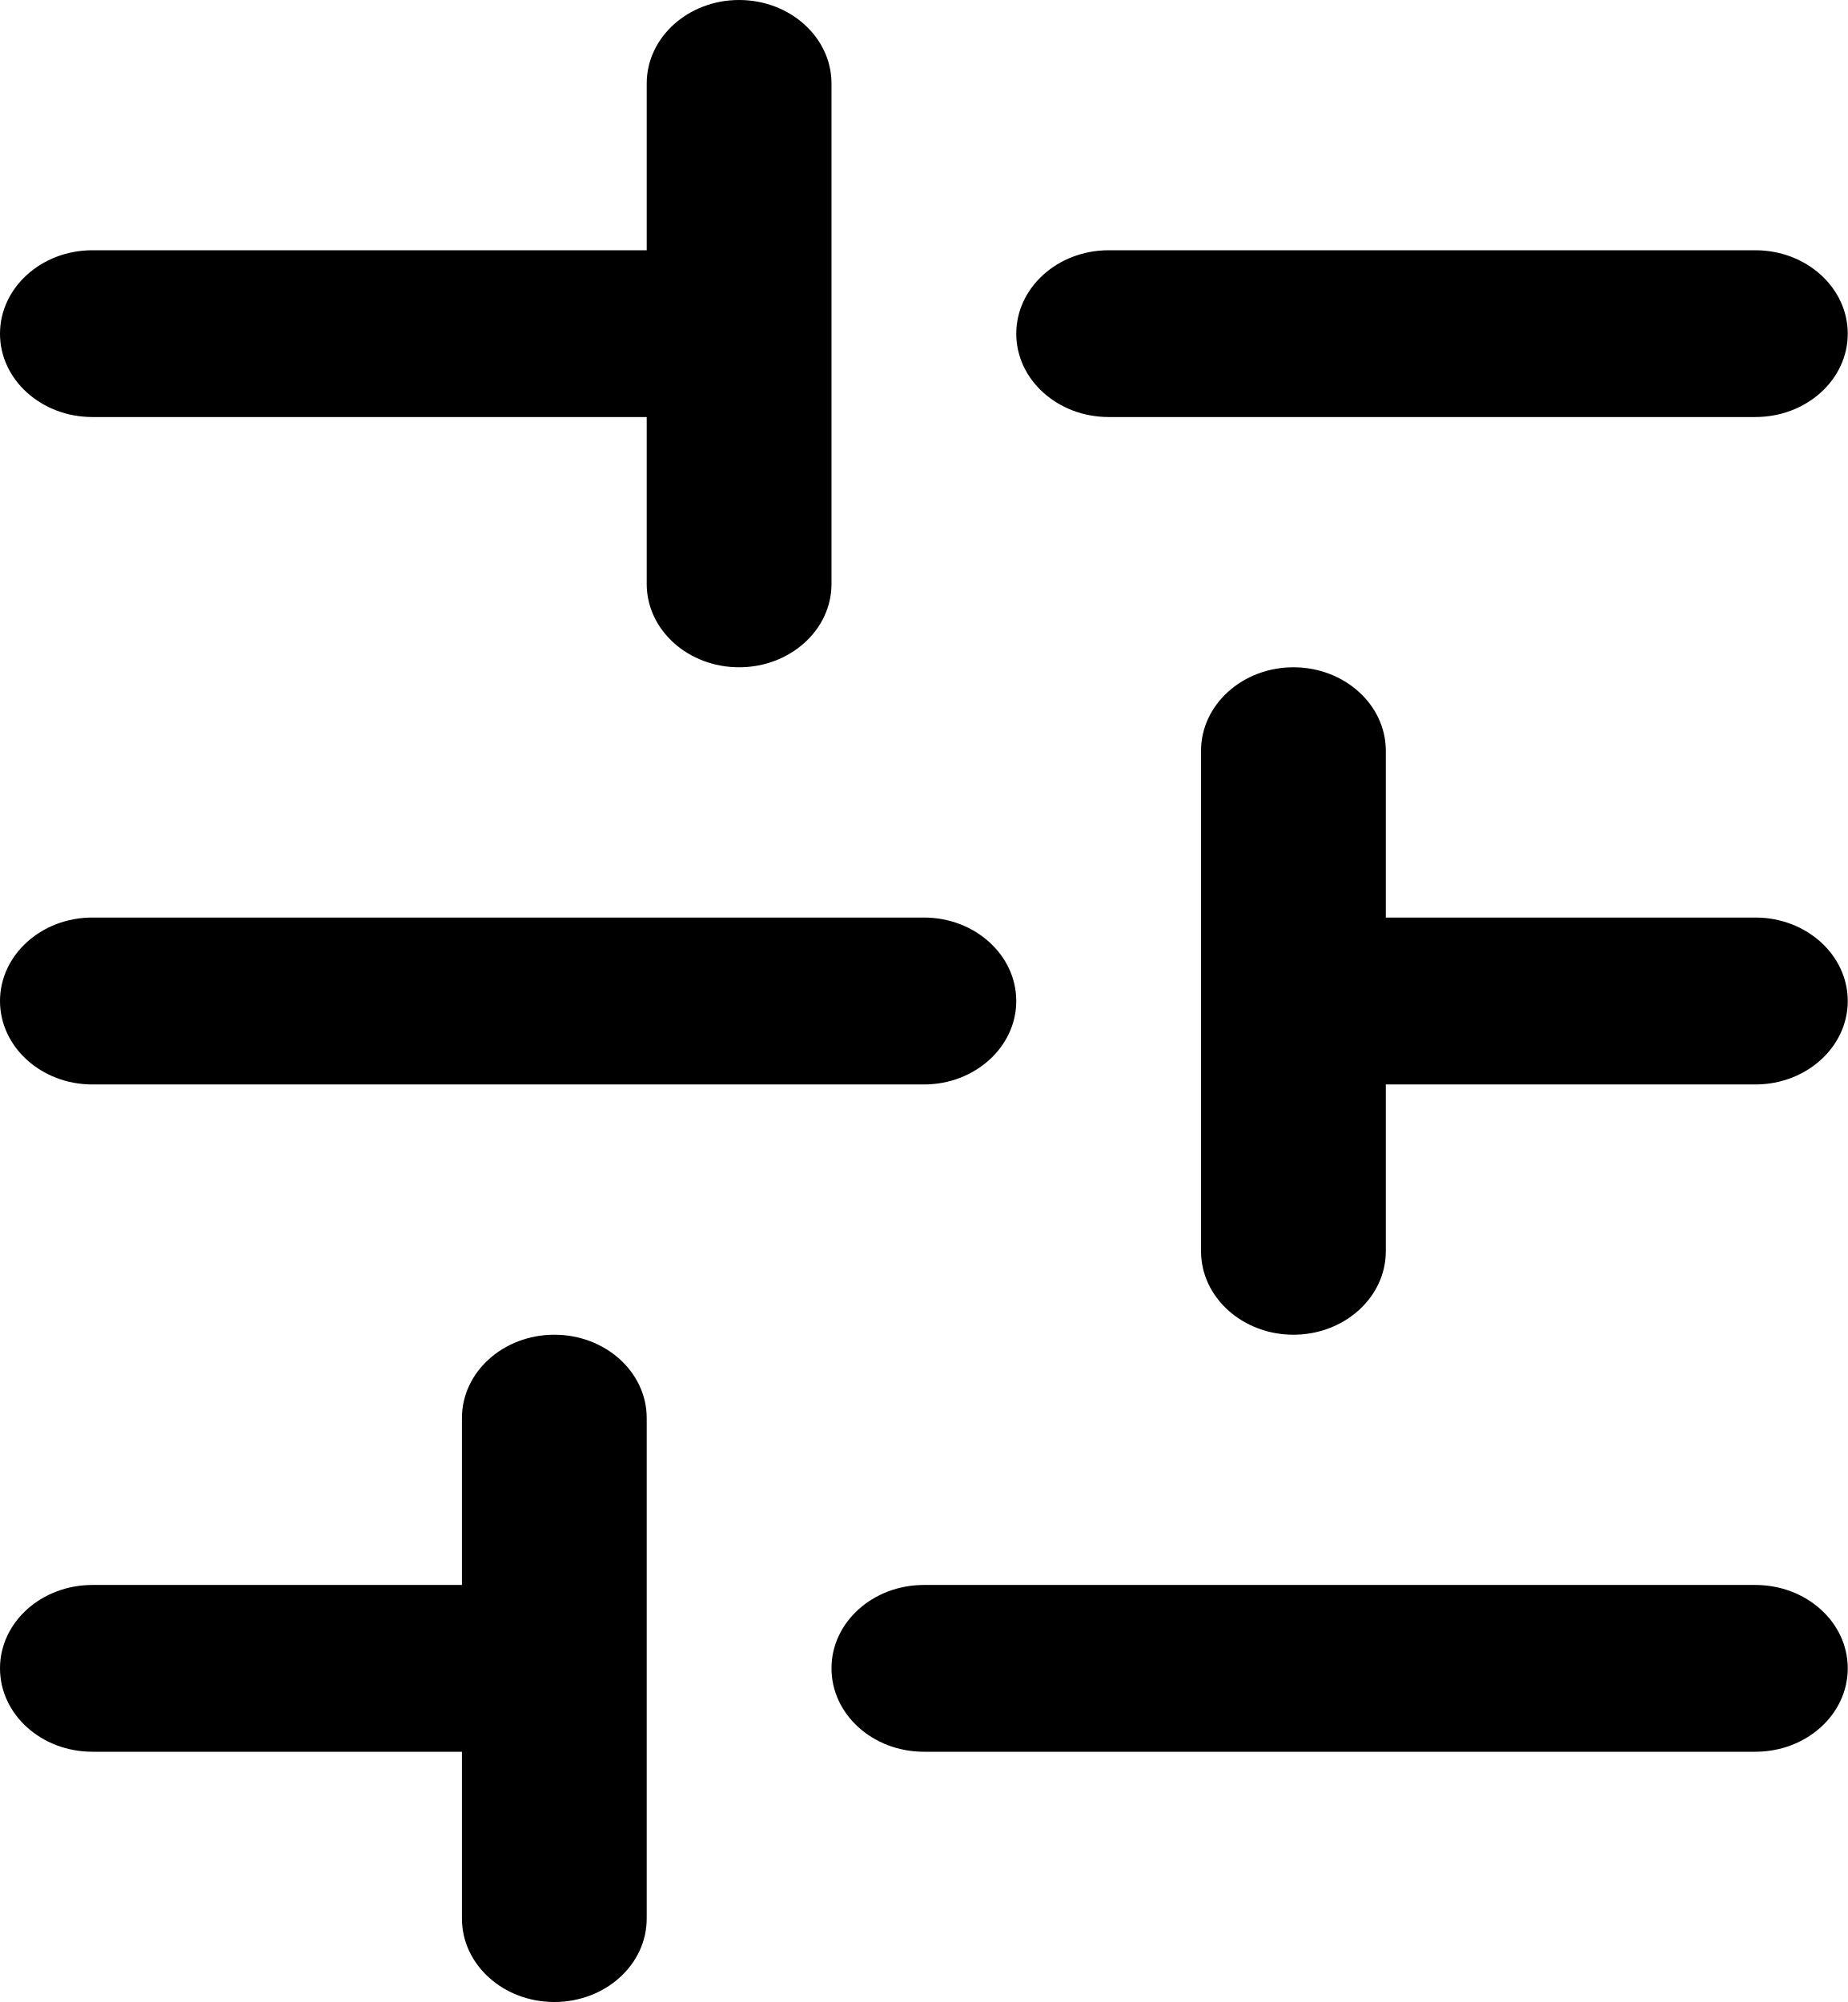
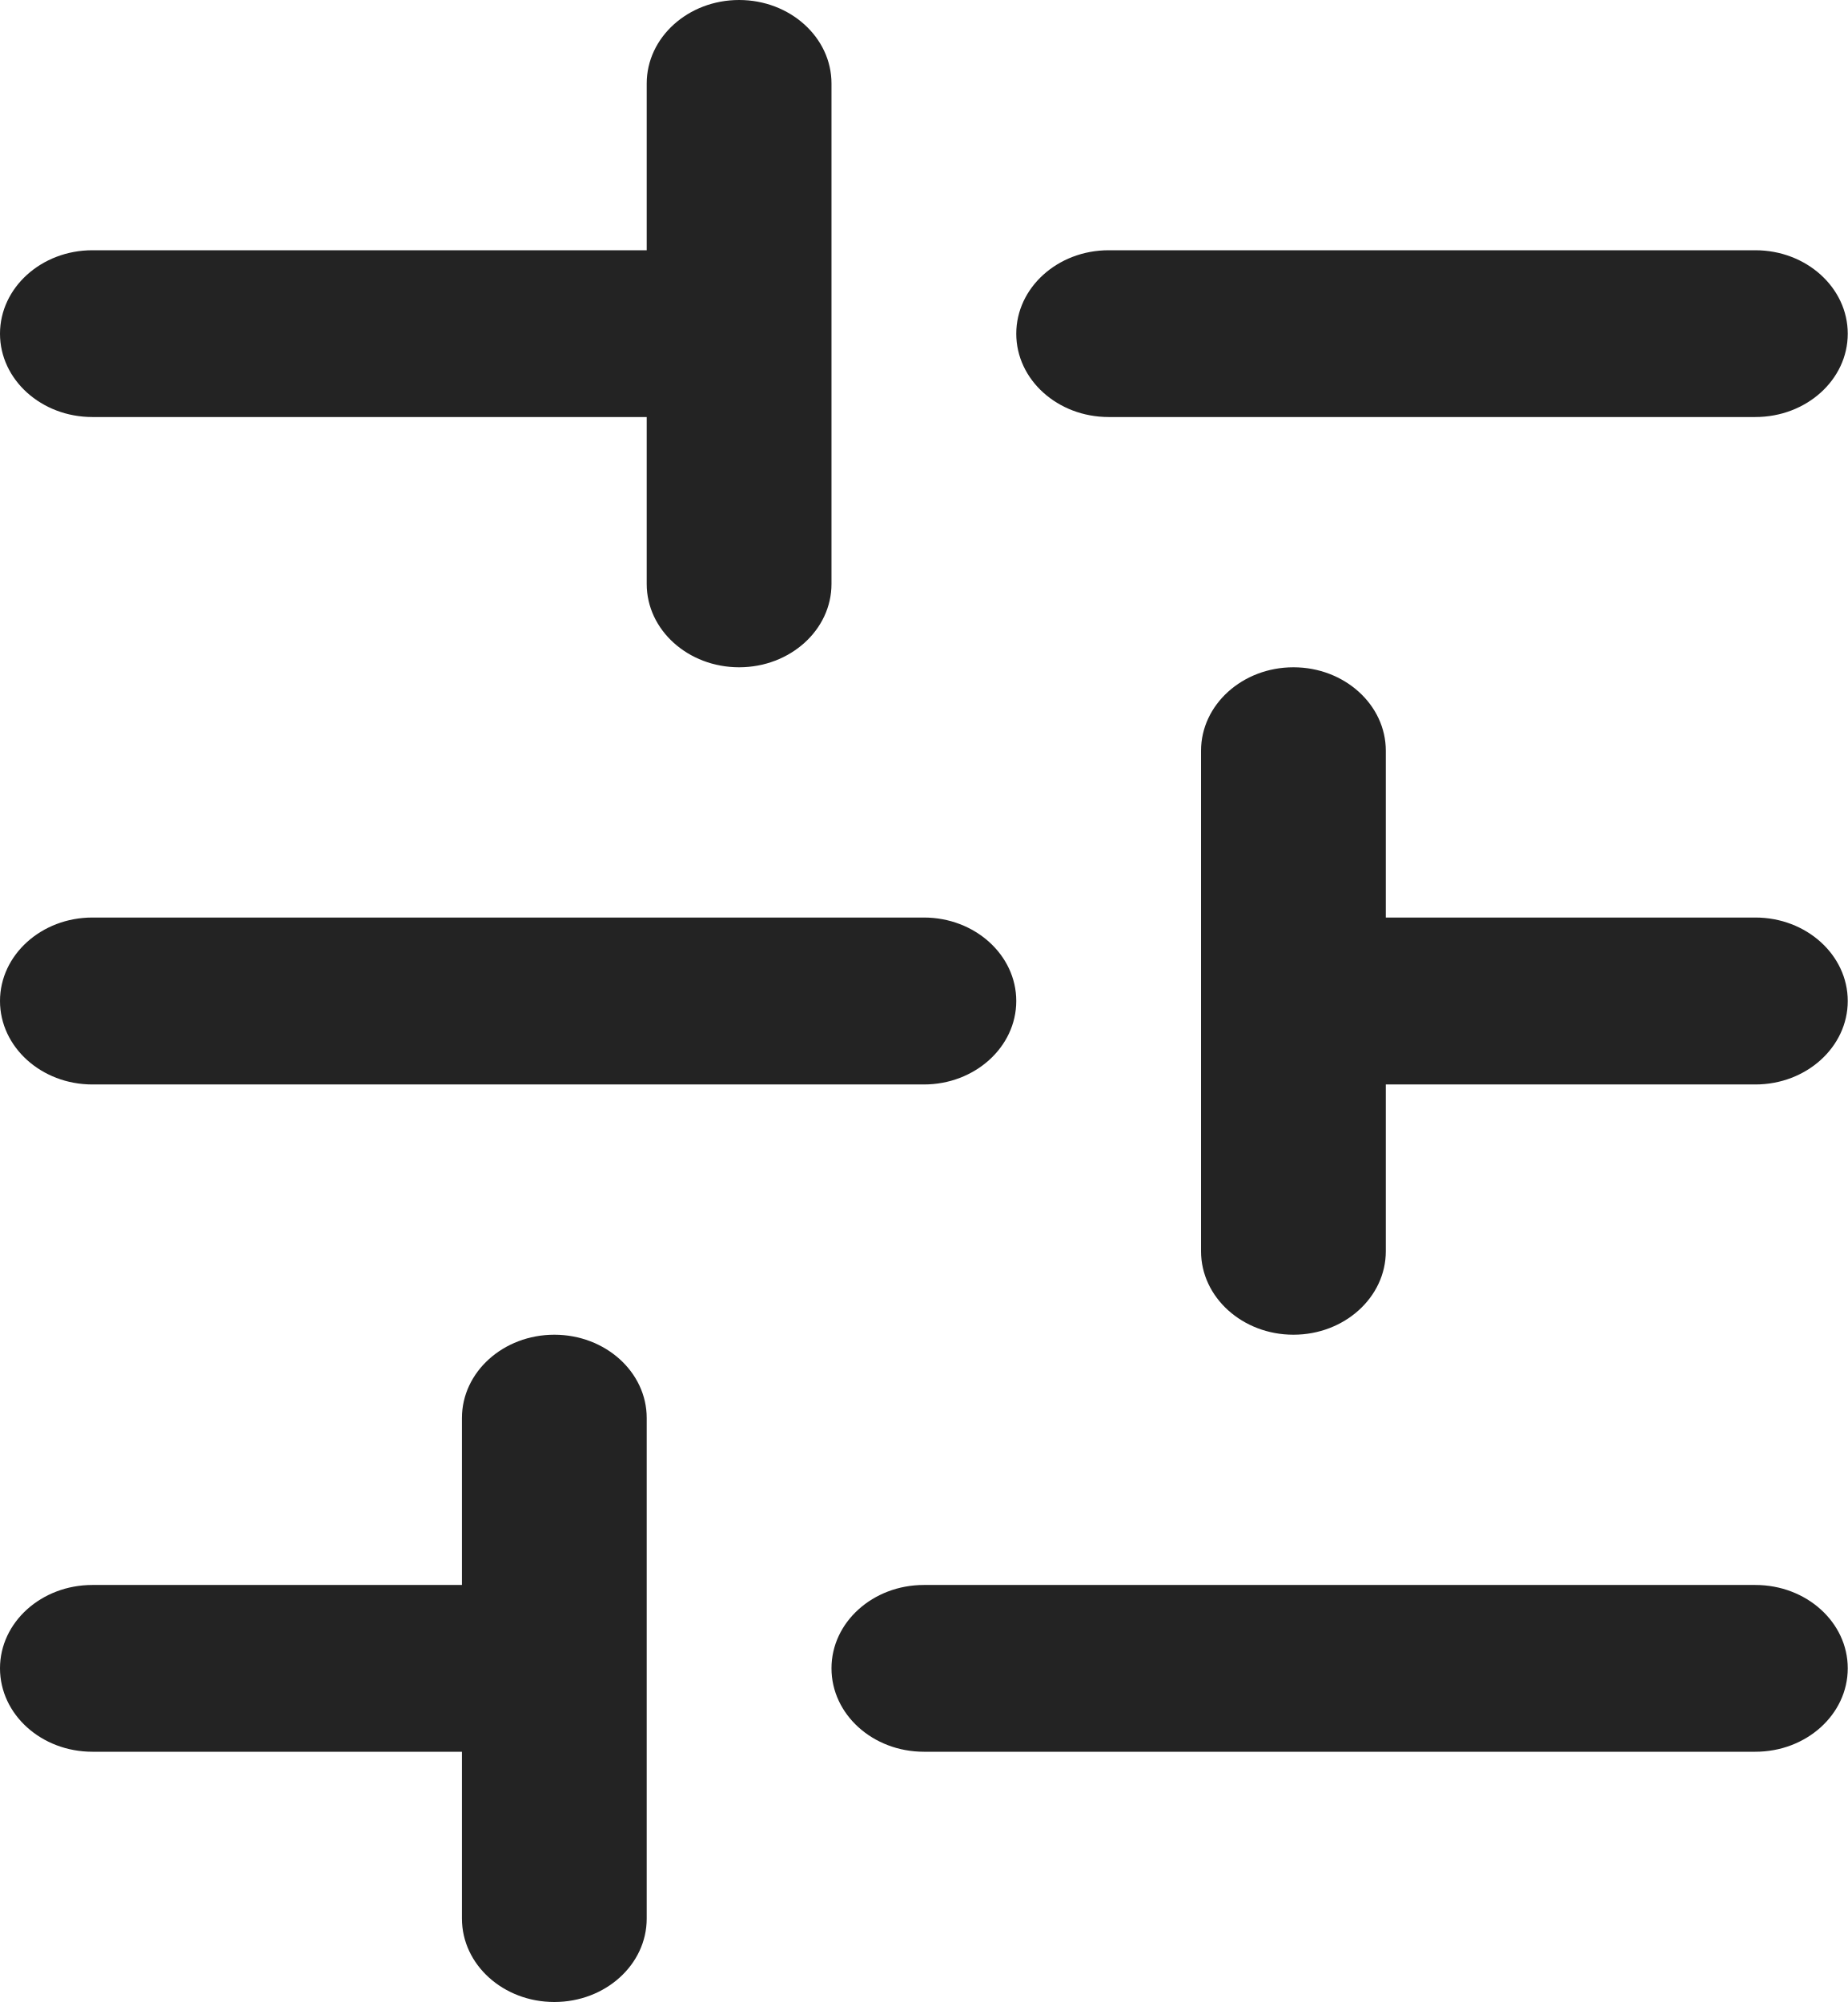
<svg xmlns="http://www.w3.org/2000/svg" width="12" height="13" viewBox="0 0 12 13">
-   <path fill-rule="evenodd" clip-rule="evenodd" d="M12 2.167C12 2.466 11.731 2.708 11.4 2.708L7.2 2.708C6.869 2.708 6.6 2.466 6.6 2.167C6.6 1.868 6.869 1.625 7.2 1.625L11.4 1.625C11.731 1.625 12 1.868 12 2.167ZM12 6.5C12 6.799 11.731 7.042 11.4 7.042L9 7.042L9 8.125C9 8.424 8.731 8.667 8.4 8.667C8.069 8.667 7.8 8.424 7.8 8.125L7.8 4.875C7.8 4.576 8.069 4.333 8.4 4.333C8.731 4.333 9 4.576 9 4.875L9 5.958L11.4 5.958C11.731 5.958 12 6.201 12 6.5ZM12 10.833C12 11.133 11.731 11.375 11.4 11.375L6 11.375C5.669 11.375 5.4 11.133 5.4 10.833C5.4 10.534 5.669 10.292 6 10.292L11.4 10.292C11.731 10.292 12 10.534 12 10.833ZM6.6 6.5C6.6 6.799 6.331 7.042 6 7.042L0.6 7.042C0.269 7.042 6.56474e-07 6.799 6.6955e-07 6.5C6.82627e-07 6.201 0.269 5.958 0.6 5.958L6 5.958C6.331 5.958 6.6 6.201 6.6 6.5ZM4.8 -3.14722e-07C5.131 -3.00237e-07 5.4 0.243 5.4 0.542L5.4 3.792C5.4 4.091 5.131 4.333 4.8 4.333C4.469 4.333 4.2 4.091 4.2 3.792L4.2 2.708L0.6 2.708C0.269 2.708 8.4589e-07 2.466 8.58966e-07 2.167C8.72043e-07 1.868 0.269 1.625 0.6 1.625L4.2 1.625L4.2 0.542C4.2 0.243 4.469 -3.29207e-07 4.8 -3.14722e-07ZM3.6 8.667C3.931 8.667 4.2 8.909 4.2 9.208L4.2 12.458C4.2 12.758 3.931 13 3.6 13C3.269 13 3 12.758 3 12.458L3 11.375L0.6 11.375C0.269 11.375 4.67058e-07 11.133 4.80134e-07 10.833C4.93211e-07 10.534 0.269 10.292 0.6 10.292L3 10.292L3 9.208C3 8.909 3.269 8.667 3.6 8.667Z" fill="current" />
+   <path fill-rule="evenodd" clip-rule="evenodd" d="M12 2.167C12 2.466 11.731 2.708 11.4 2.708L7.2 2.708C6.869 2.708 6.6 2.466 6.6 2.167C6.6 1.868 6.869 1.625 7.2 1.625L11.4 1.625C11.731 1.625 12 1.868 12 2.167ZM12 6.5C12 6.799 11.731 7.042 11.4 7.042L9 7.042L9 8.125C9 8.424 8.731 8.667 8.4 8.667C8.069 8.667 7.8 8.424 7.8 8.125L7.8 4.875C7.8 4.576 8.069 4.333 8.4 4.333C8.731 4.333 9 4.576 9 4.875L9 5.958L11.4 5.958C11.731 5.958 12 6.201 12 6.5ZM12 10.833C12 11.133 11.731 11.375 11.4 11.375L6 11.375C5.669 11.375 5.4 11.133 5.4 10.833C5.4 10.534 5.669 10.292 6 10.292L11.4 10.292C11.731 10.292 12 10.534 12 10.833ZM6.6 6.5C6.6 6.799 6.331 7.042 6 7.042L0.6 7.042C0.269 7.042 6.56474e-07 6.799 6.6955e-07 6.5C6.82627e-07 6.201 0.269 5.958 0.6 5.958L6 5.958C6.331 5.958 6.6 6.201 6.6 6.5ZM4.8 -3.14722e-07C5.131 -3.00237e-07 5.4 0.243 5.4 0.542L5.4 3.792C5.4 4.091 5.131 4.333 4.8 4.333C4.469 4.333 4.2 4.091 4.2 3.792L4.2 2.708L0.6 2.708C0.269 2.708 8.4589e-07 2.466 8.58966e-07 2.167C8.72043e-07 1.868 0.269 1.625 0.6 1.625L4.2 1.625L4.2 0.542C4.2 0.243 4.469 -3.29207e-07 4.8 -3.14722e-07ZM3.6 8.667C3.931 8.667 4.2 8.909 4.2 9.208L4.2 12.458C4.2 12.758 3.931 13 3.6 13C3.269 13 3 12.758 3 12.458L3 11.375L0.6 11.375C0.269 11.375 4.67058e-07 11.133 4.80134e-07 10.833C4.93211e-07 10.534 0.269 10.292 0.6 10.292L3 10.292L3 9.208C3 8.909 3.269 8.667 3.6 8.667Z" fill="#232323" />
</svg>
